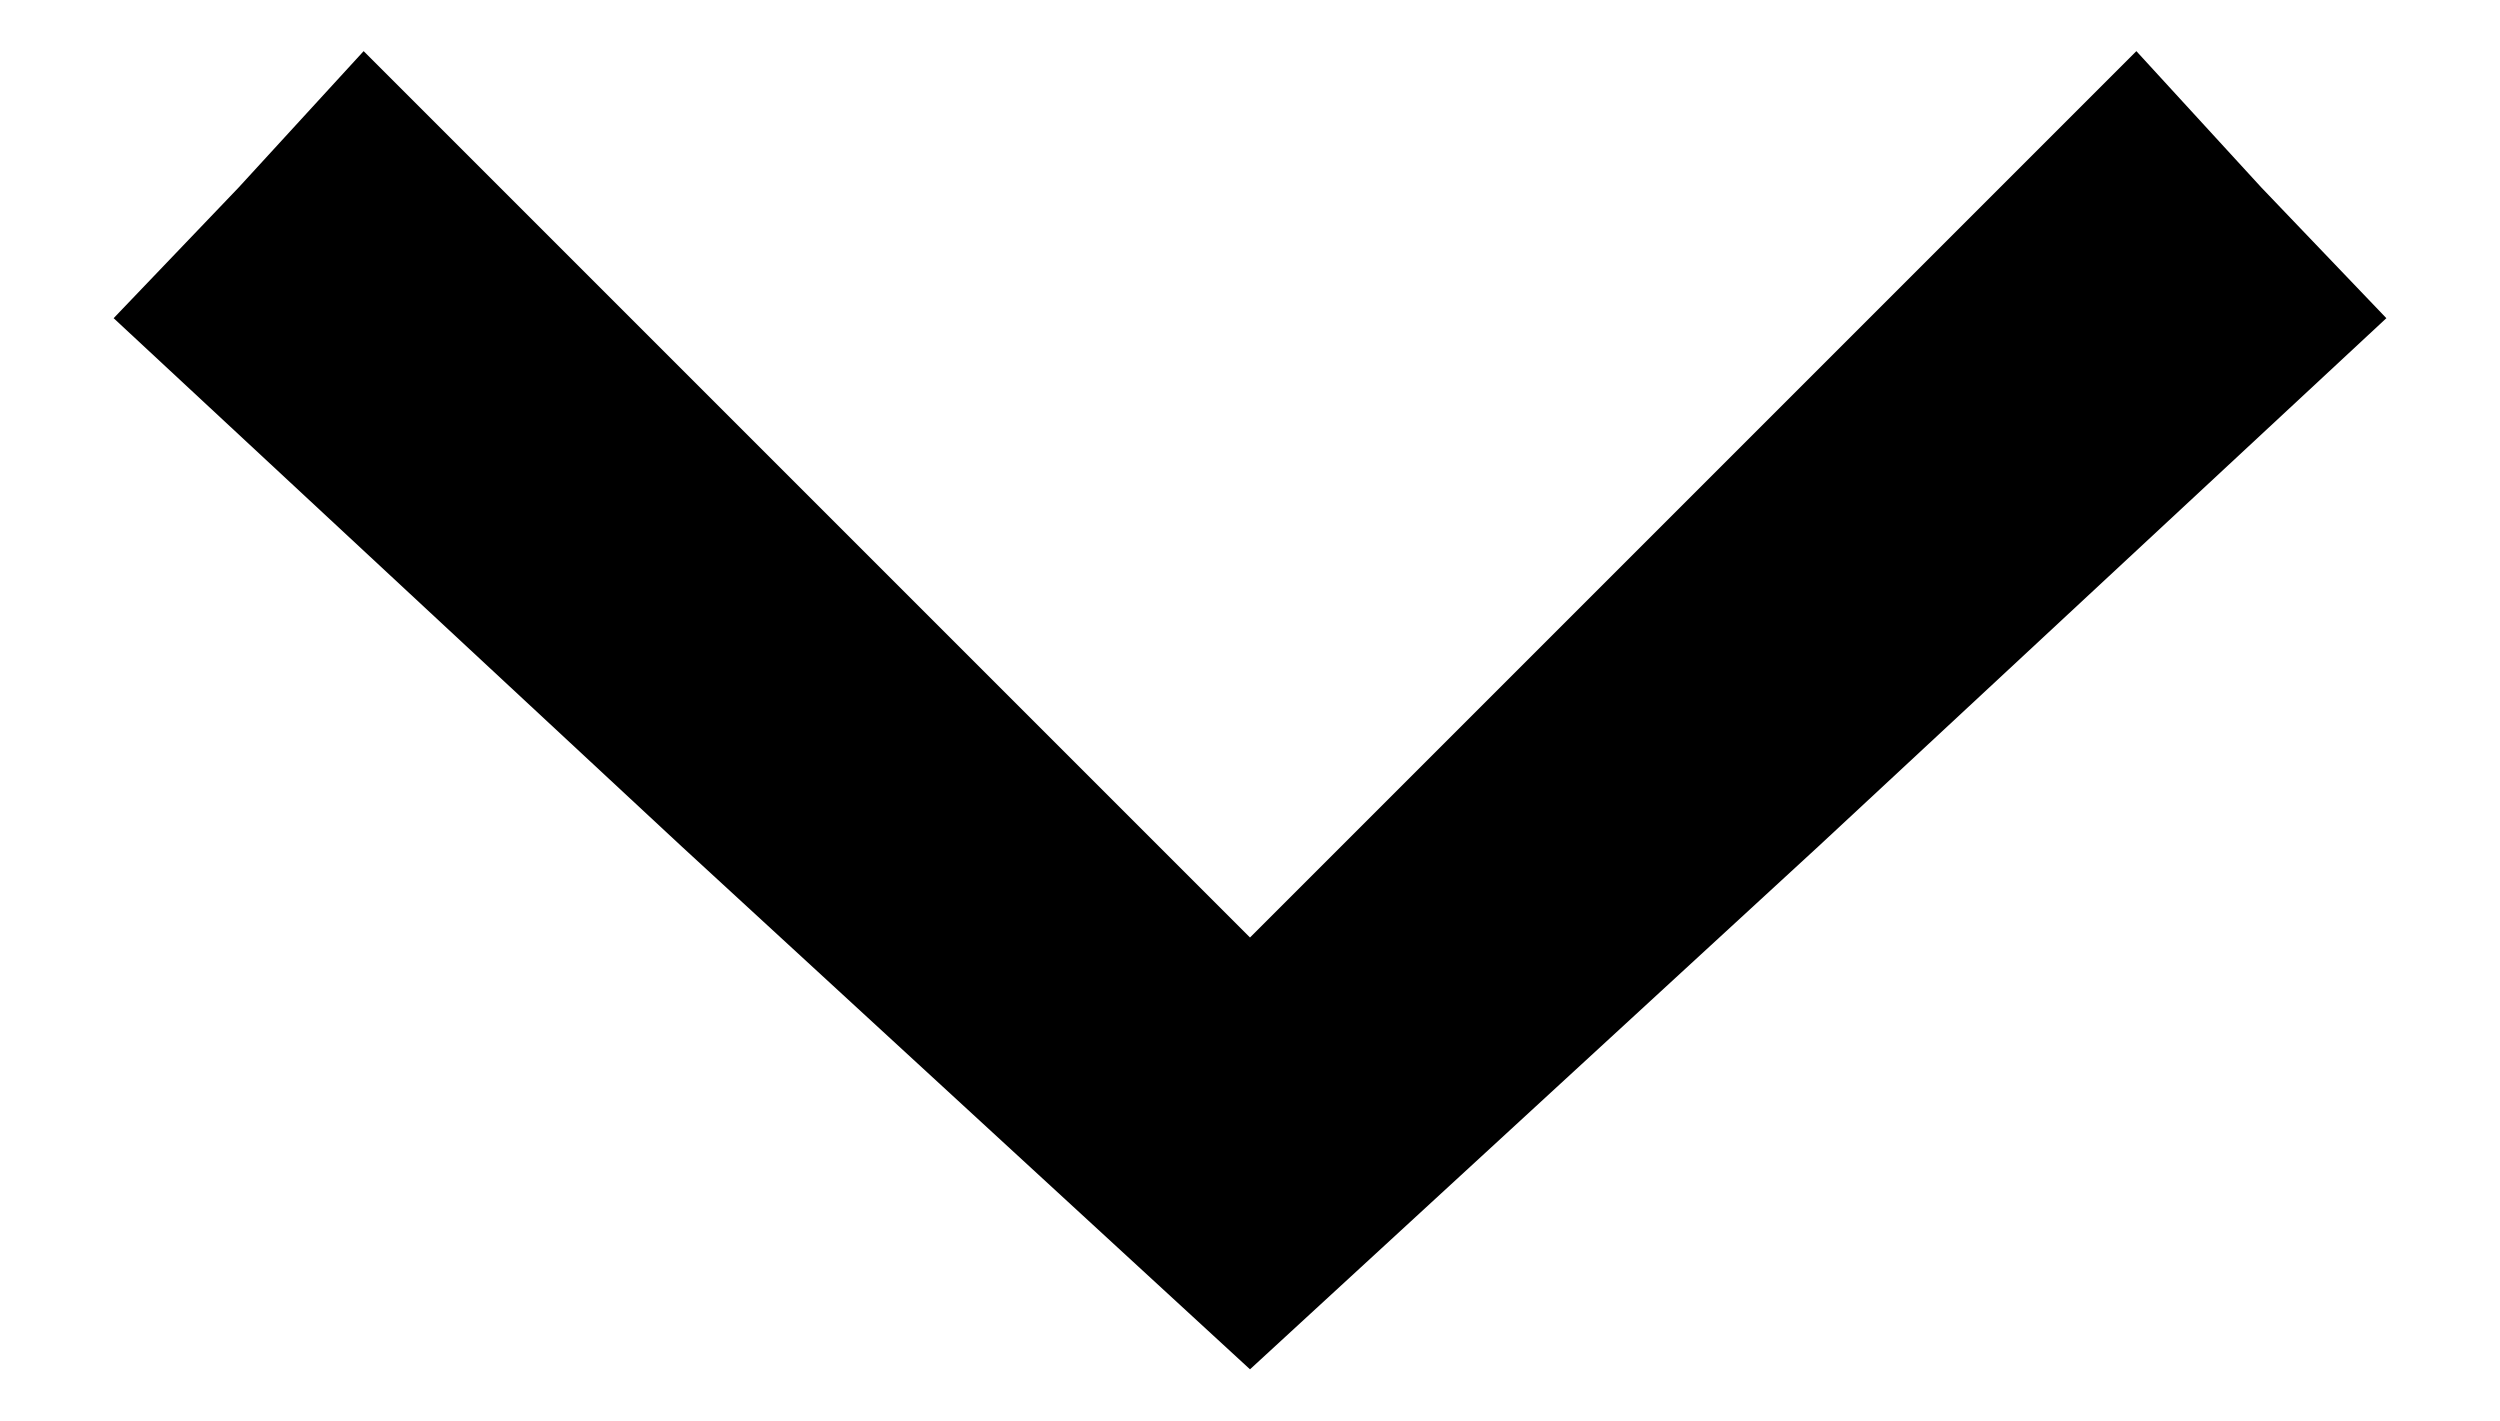
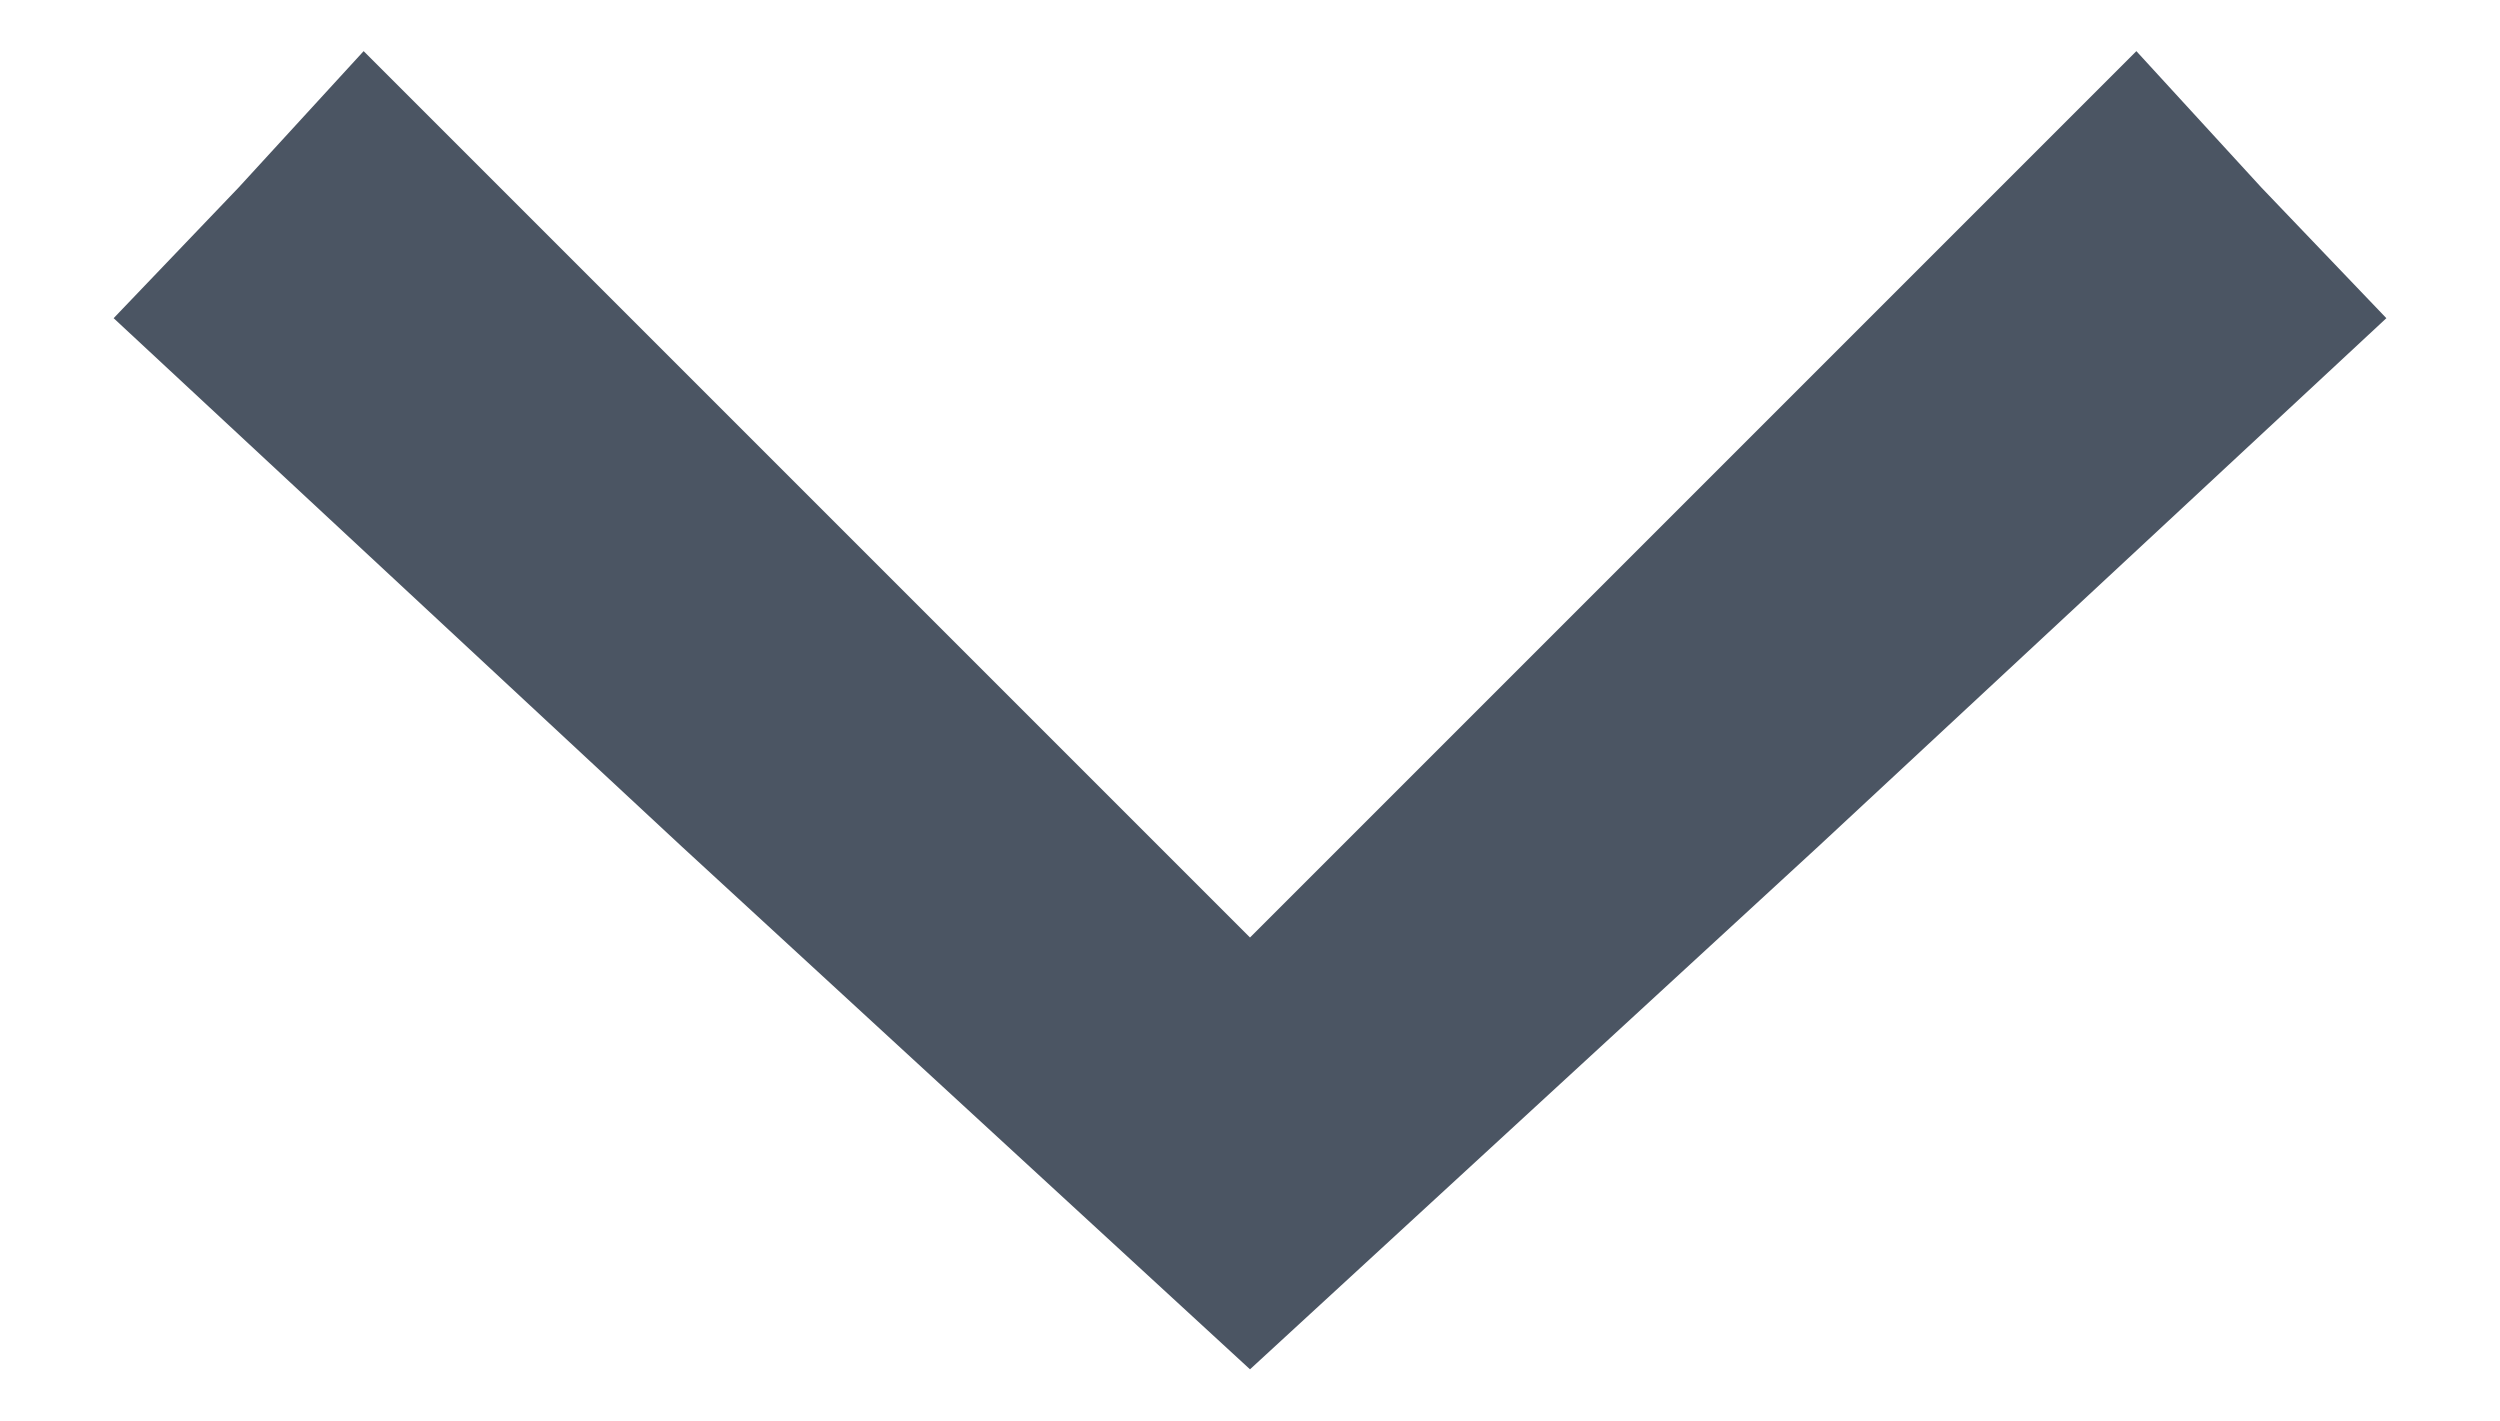
<svg xmlns="http://www.w3.org/2000/svg" version="1.0" width="44pt" height="25pt" viewBox="0 0 44 25" preserveAspectRatio="xMidYMid meet">
-   <g transform="translate(0,25) scale(0.1,-0.1)" fill="#000000" stroke="none">
+   <g transform="translate(0,25) scale(0.1,-0.1)" fill="#4b5563" stroke="none">
    <path d="M42 217 l-22 -23 100 -93 100 -92 100 92 100 93 -22 23 -22 24 -78 -78 -78 -78 -78 78 -78 78 -22 -24z" />
  </g>
</svg>
